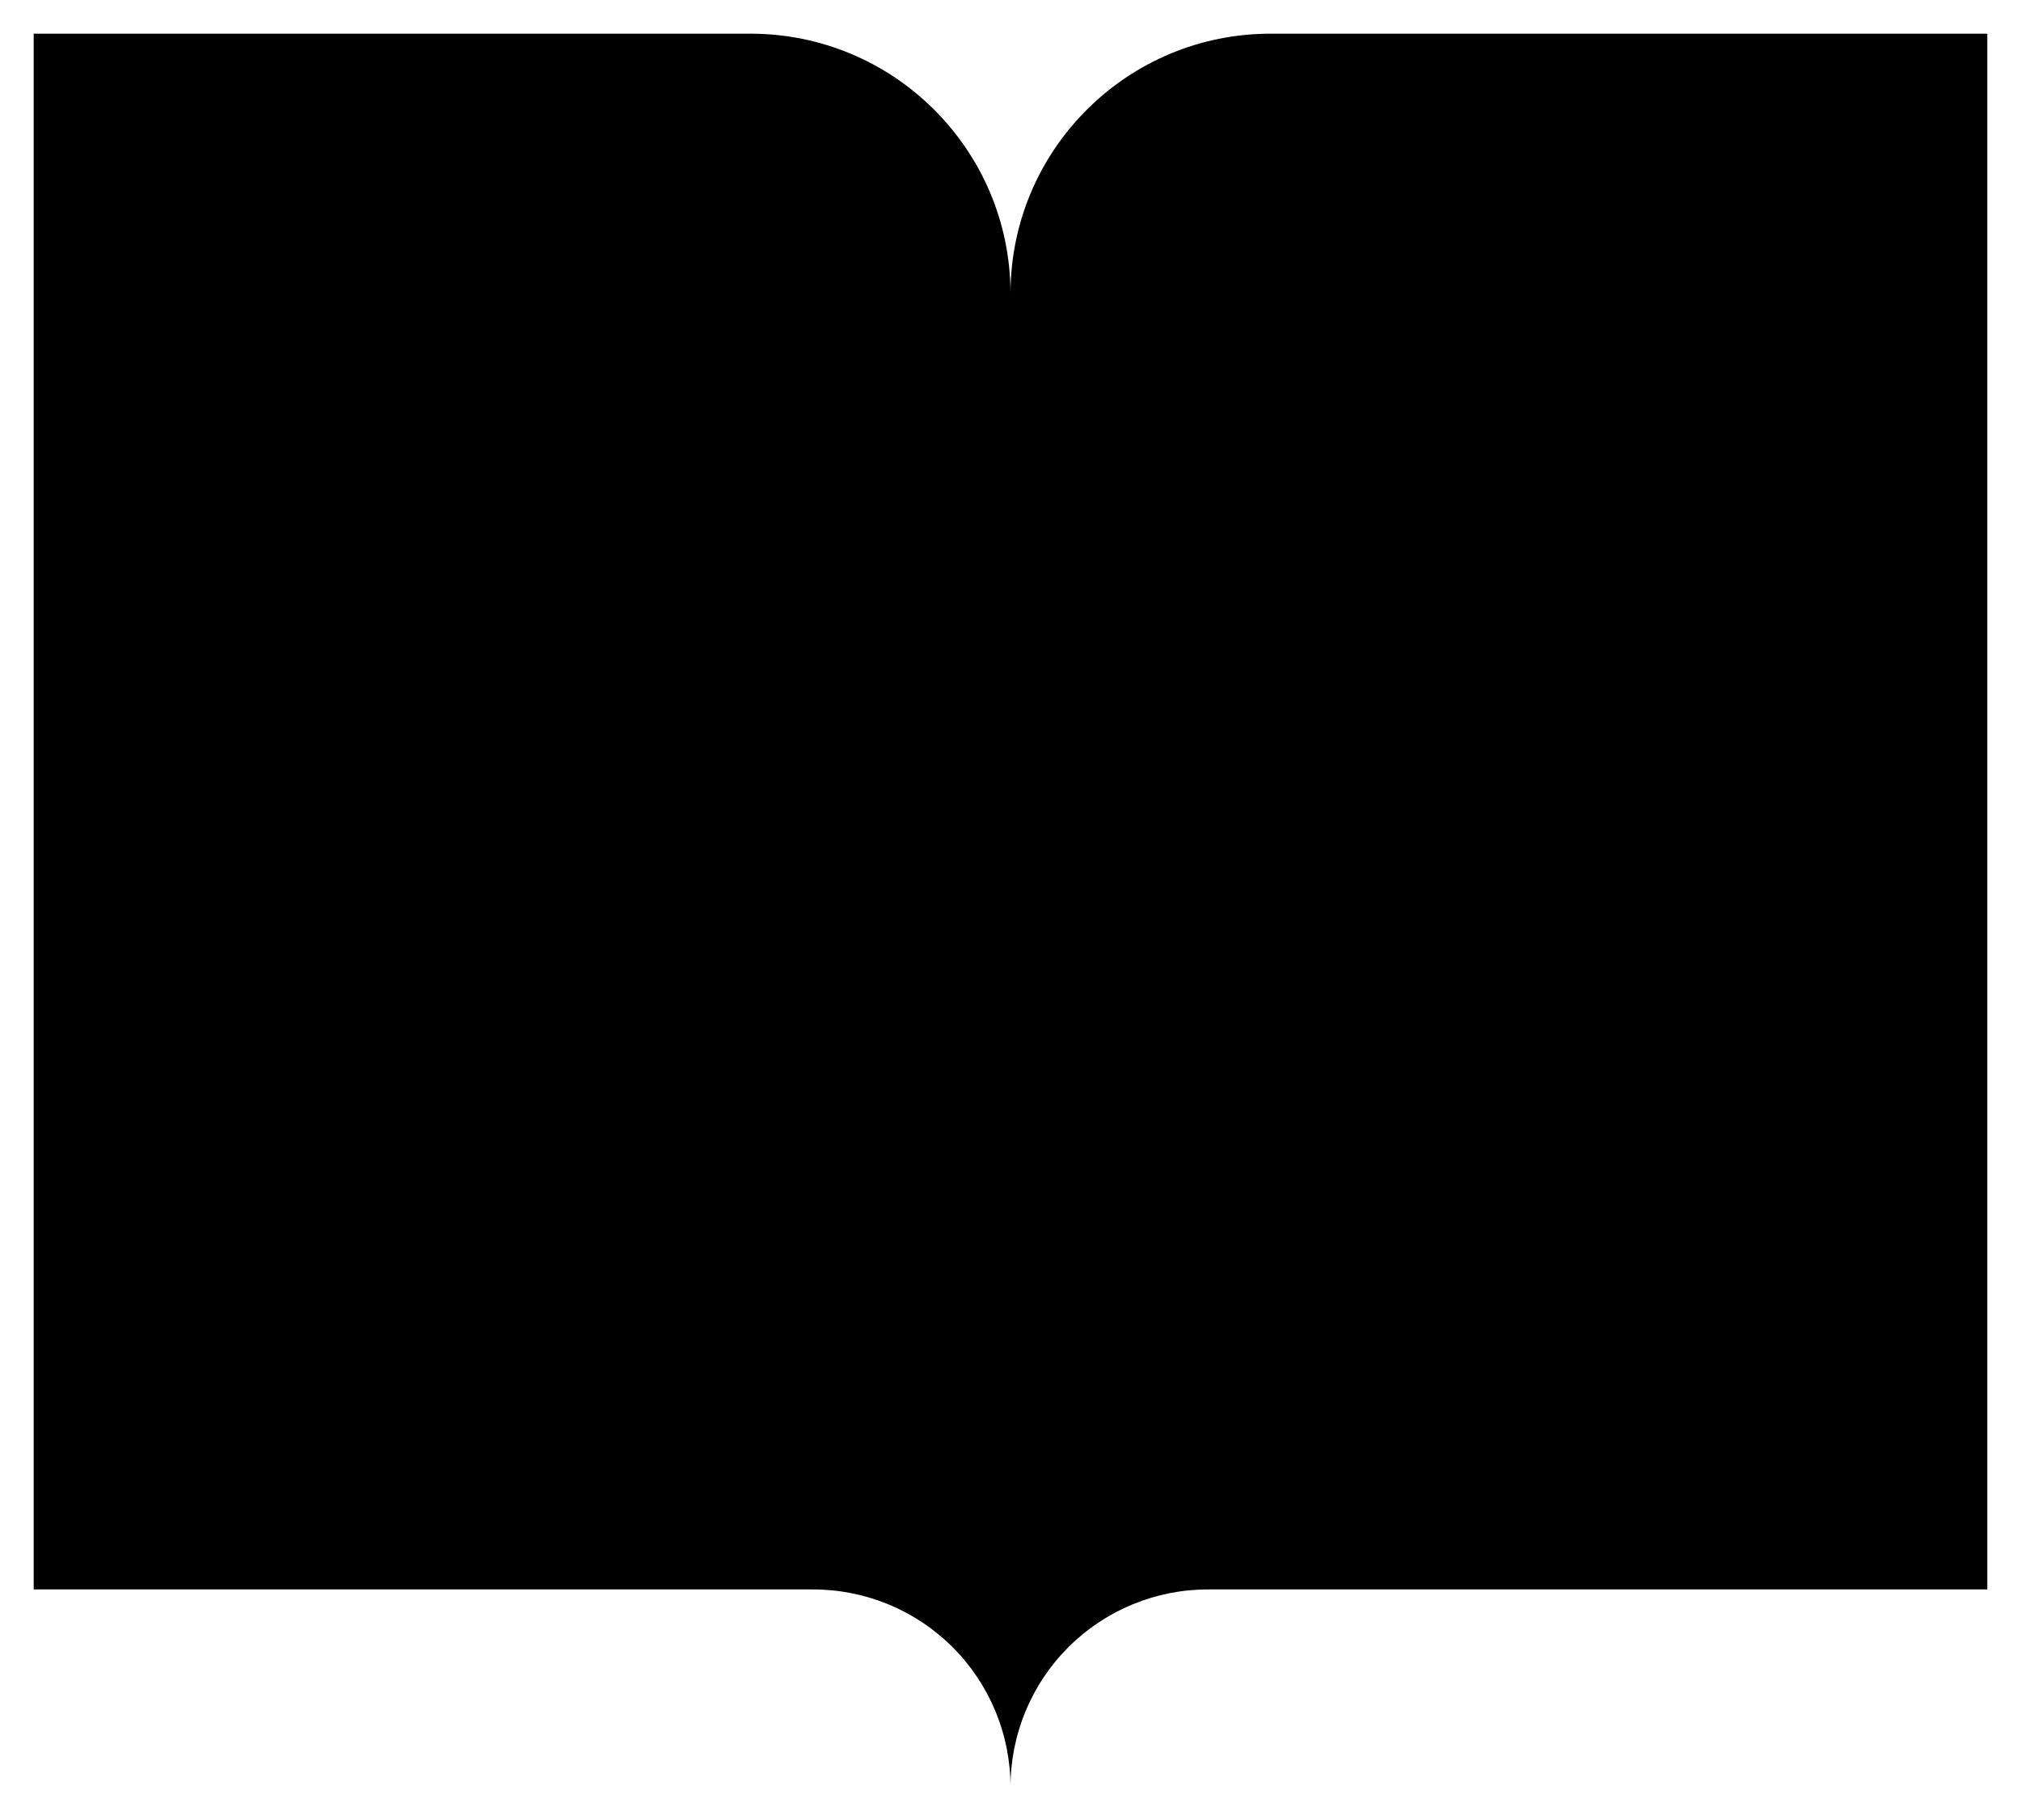
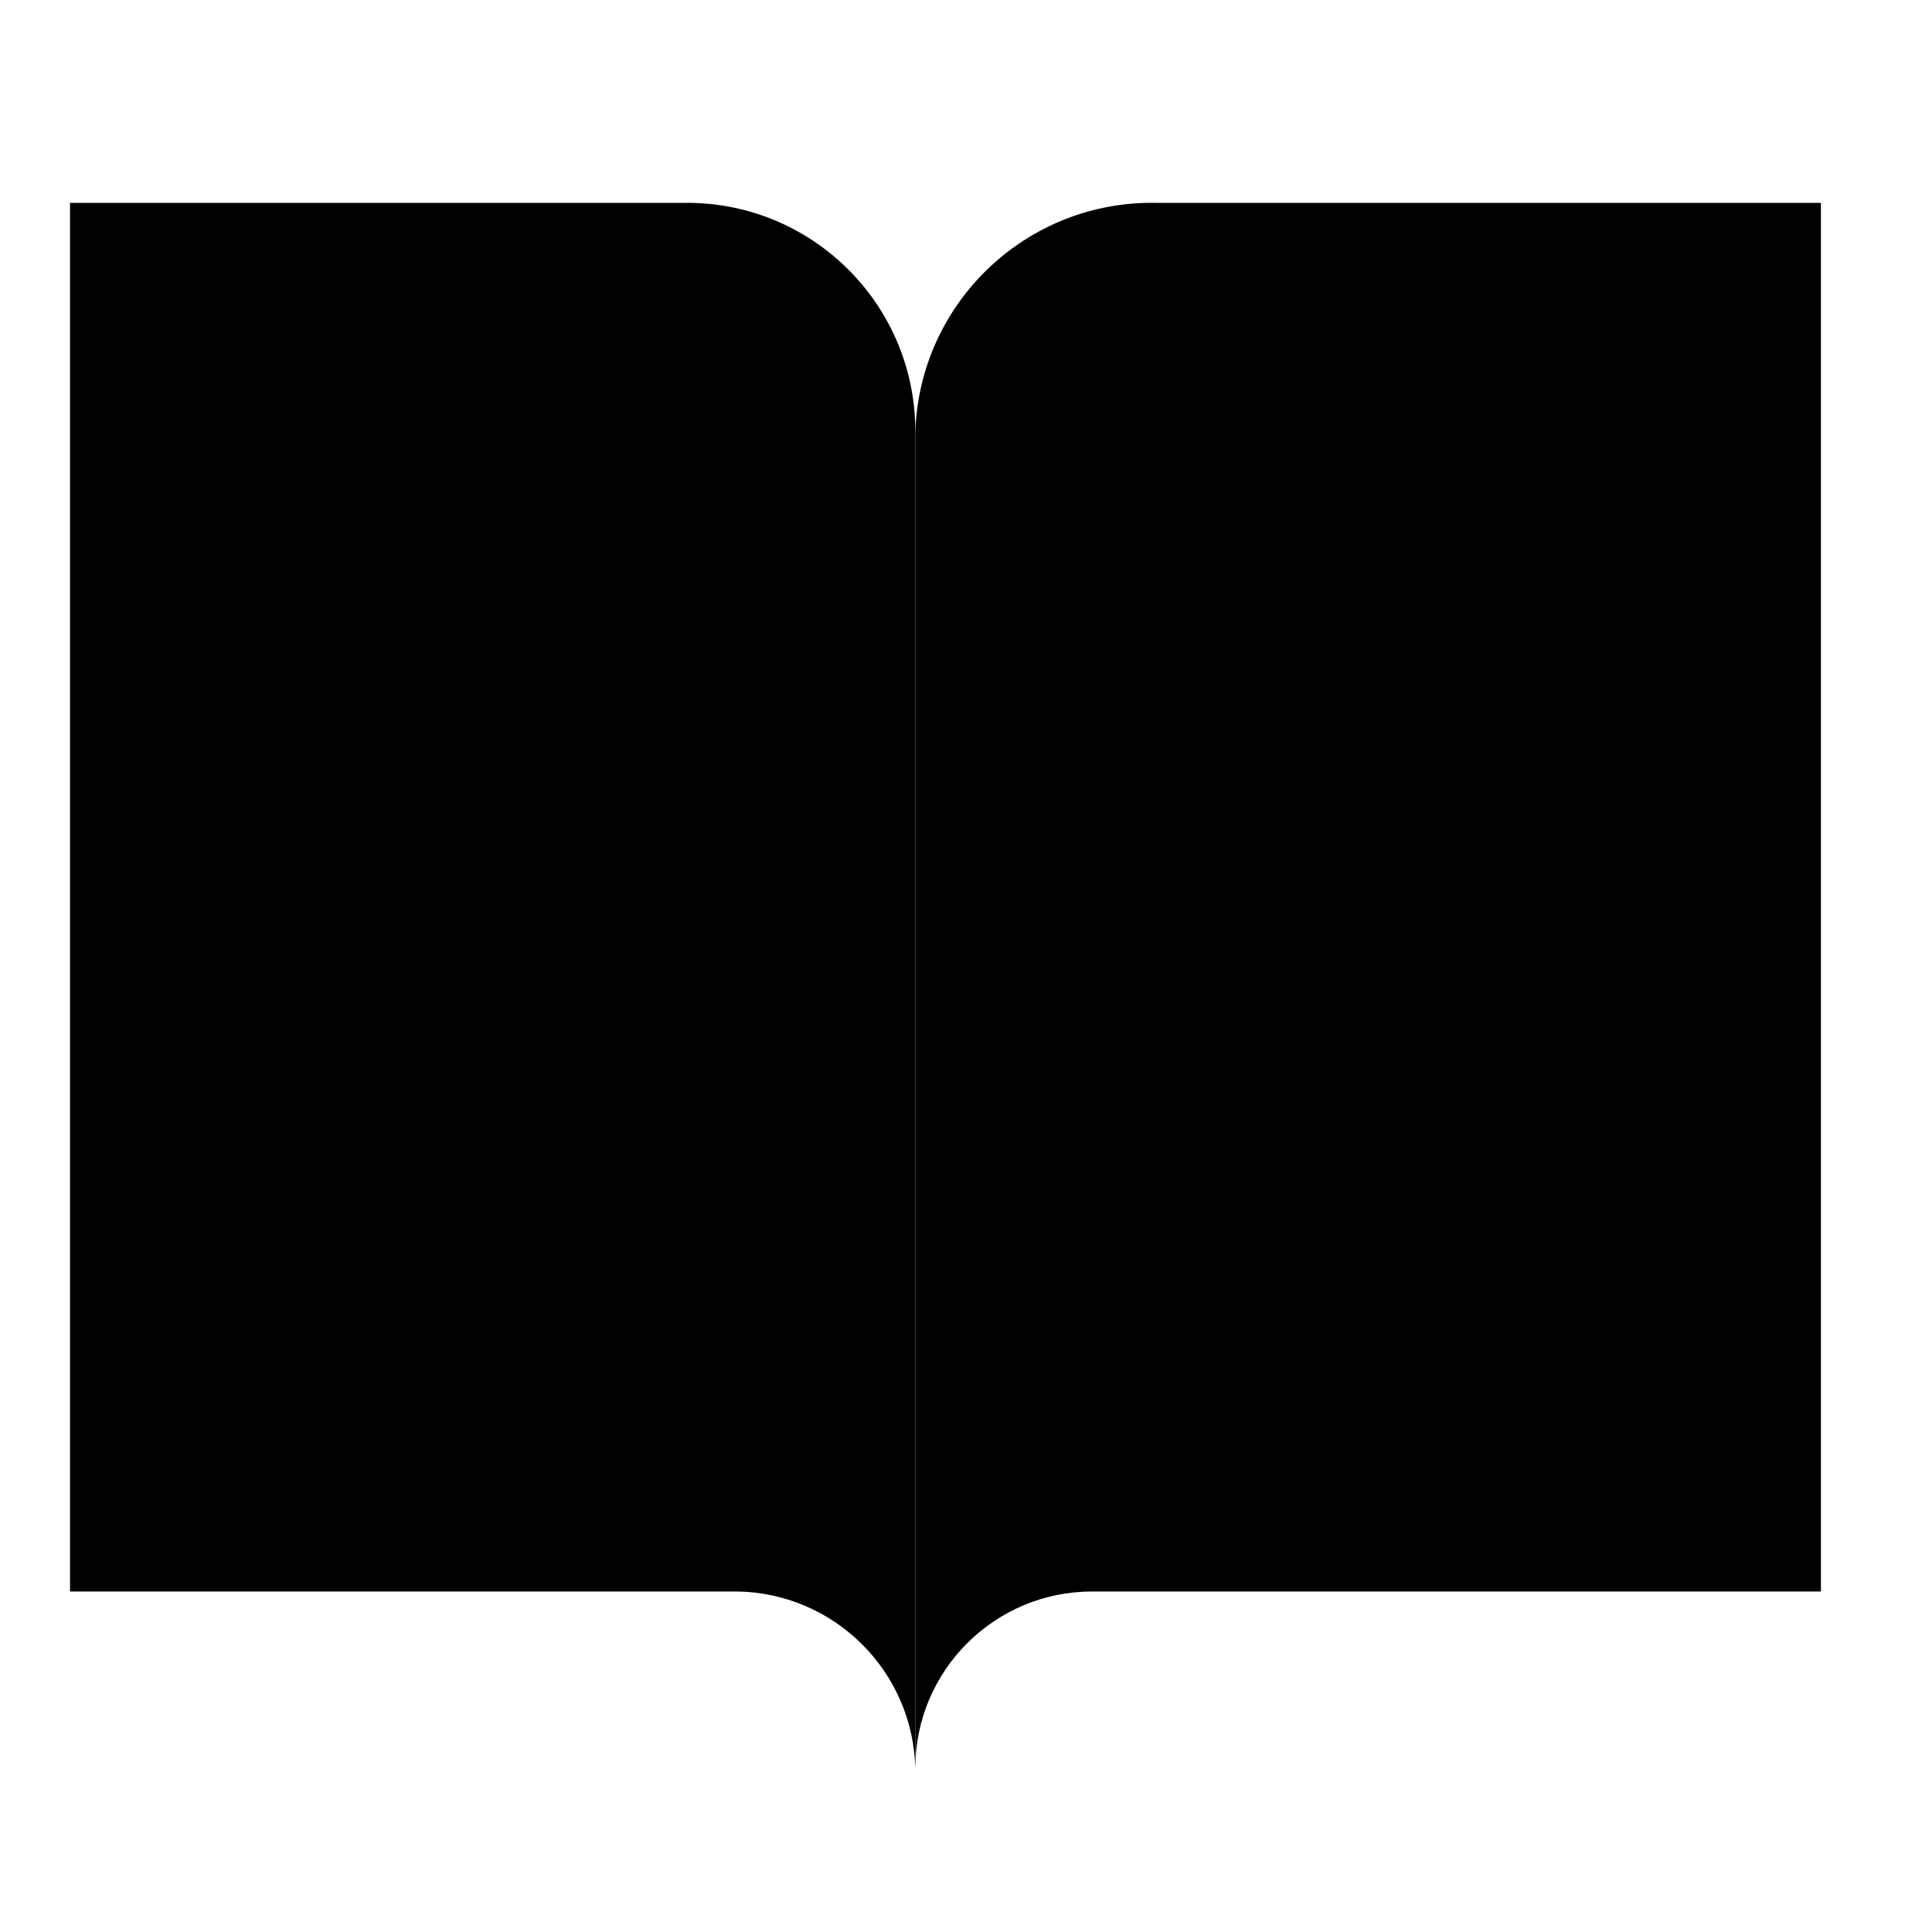
- <svg xmlns="http://www.w3.org/2000/svg" id="Layer_1" data-name="Layer 1" viewBox="0 0 30 27.01">
-   <path d="M16 24.84V7.36a3.86 3.86 0 0 0-3.87-3.85H1.5V26.6h11.56A2.93 2.93 0 0 1 16 29.53V30" transform="translate(-1 -3.01)" stroke-miterlimit="10" />
-   <path d="M16 24.84V7.36a3.86 3.86 0 0 1 3.87-3.85H30.5V26.6H18.94A2.93 2.93 0 0 0 16 29.53V30" transform="translate(-1 -3.01)" stroke-miterlimit="10" />
-   <path stroke-miterlimit="10" d="M5.47 5.46h5v5h-5zm0 8.03h5v5h-5zM19.5 5.46h5v5h-5zm0 8.03h5v5h-5z" />
+ <svg xmlns="http://www.w3.org/2000/svg" id="Layer_1" data-name="Layer 1" viewBox="0 0 32 32">
+   <path d="M15.16 24.85V7.19a3.78 3.78 0 0 0-3.73-3.83H1.16v23h11.06a3 3 0 0 1 2.94 2.94v.56" stroke-miterlimit="10" />
+   <path d="M15.16 24.85V7.19a3.92 3.92 0 0 1 4-3.83h11v23H18.09a2.93 2.93 0 0 0-2.93 2.93v.57m-10-21.51h5v5h-5zm0 8h5v5h-5z" stroke-miterlimit="10" />
+   <path stroke-miterlimit="10" d="M20.16 8.35h5v5h-5zm0 8h5v5h-5z" />
</svg>
